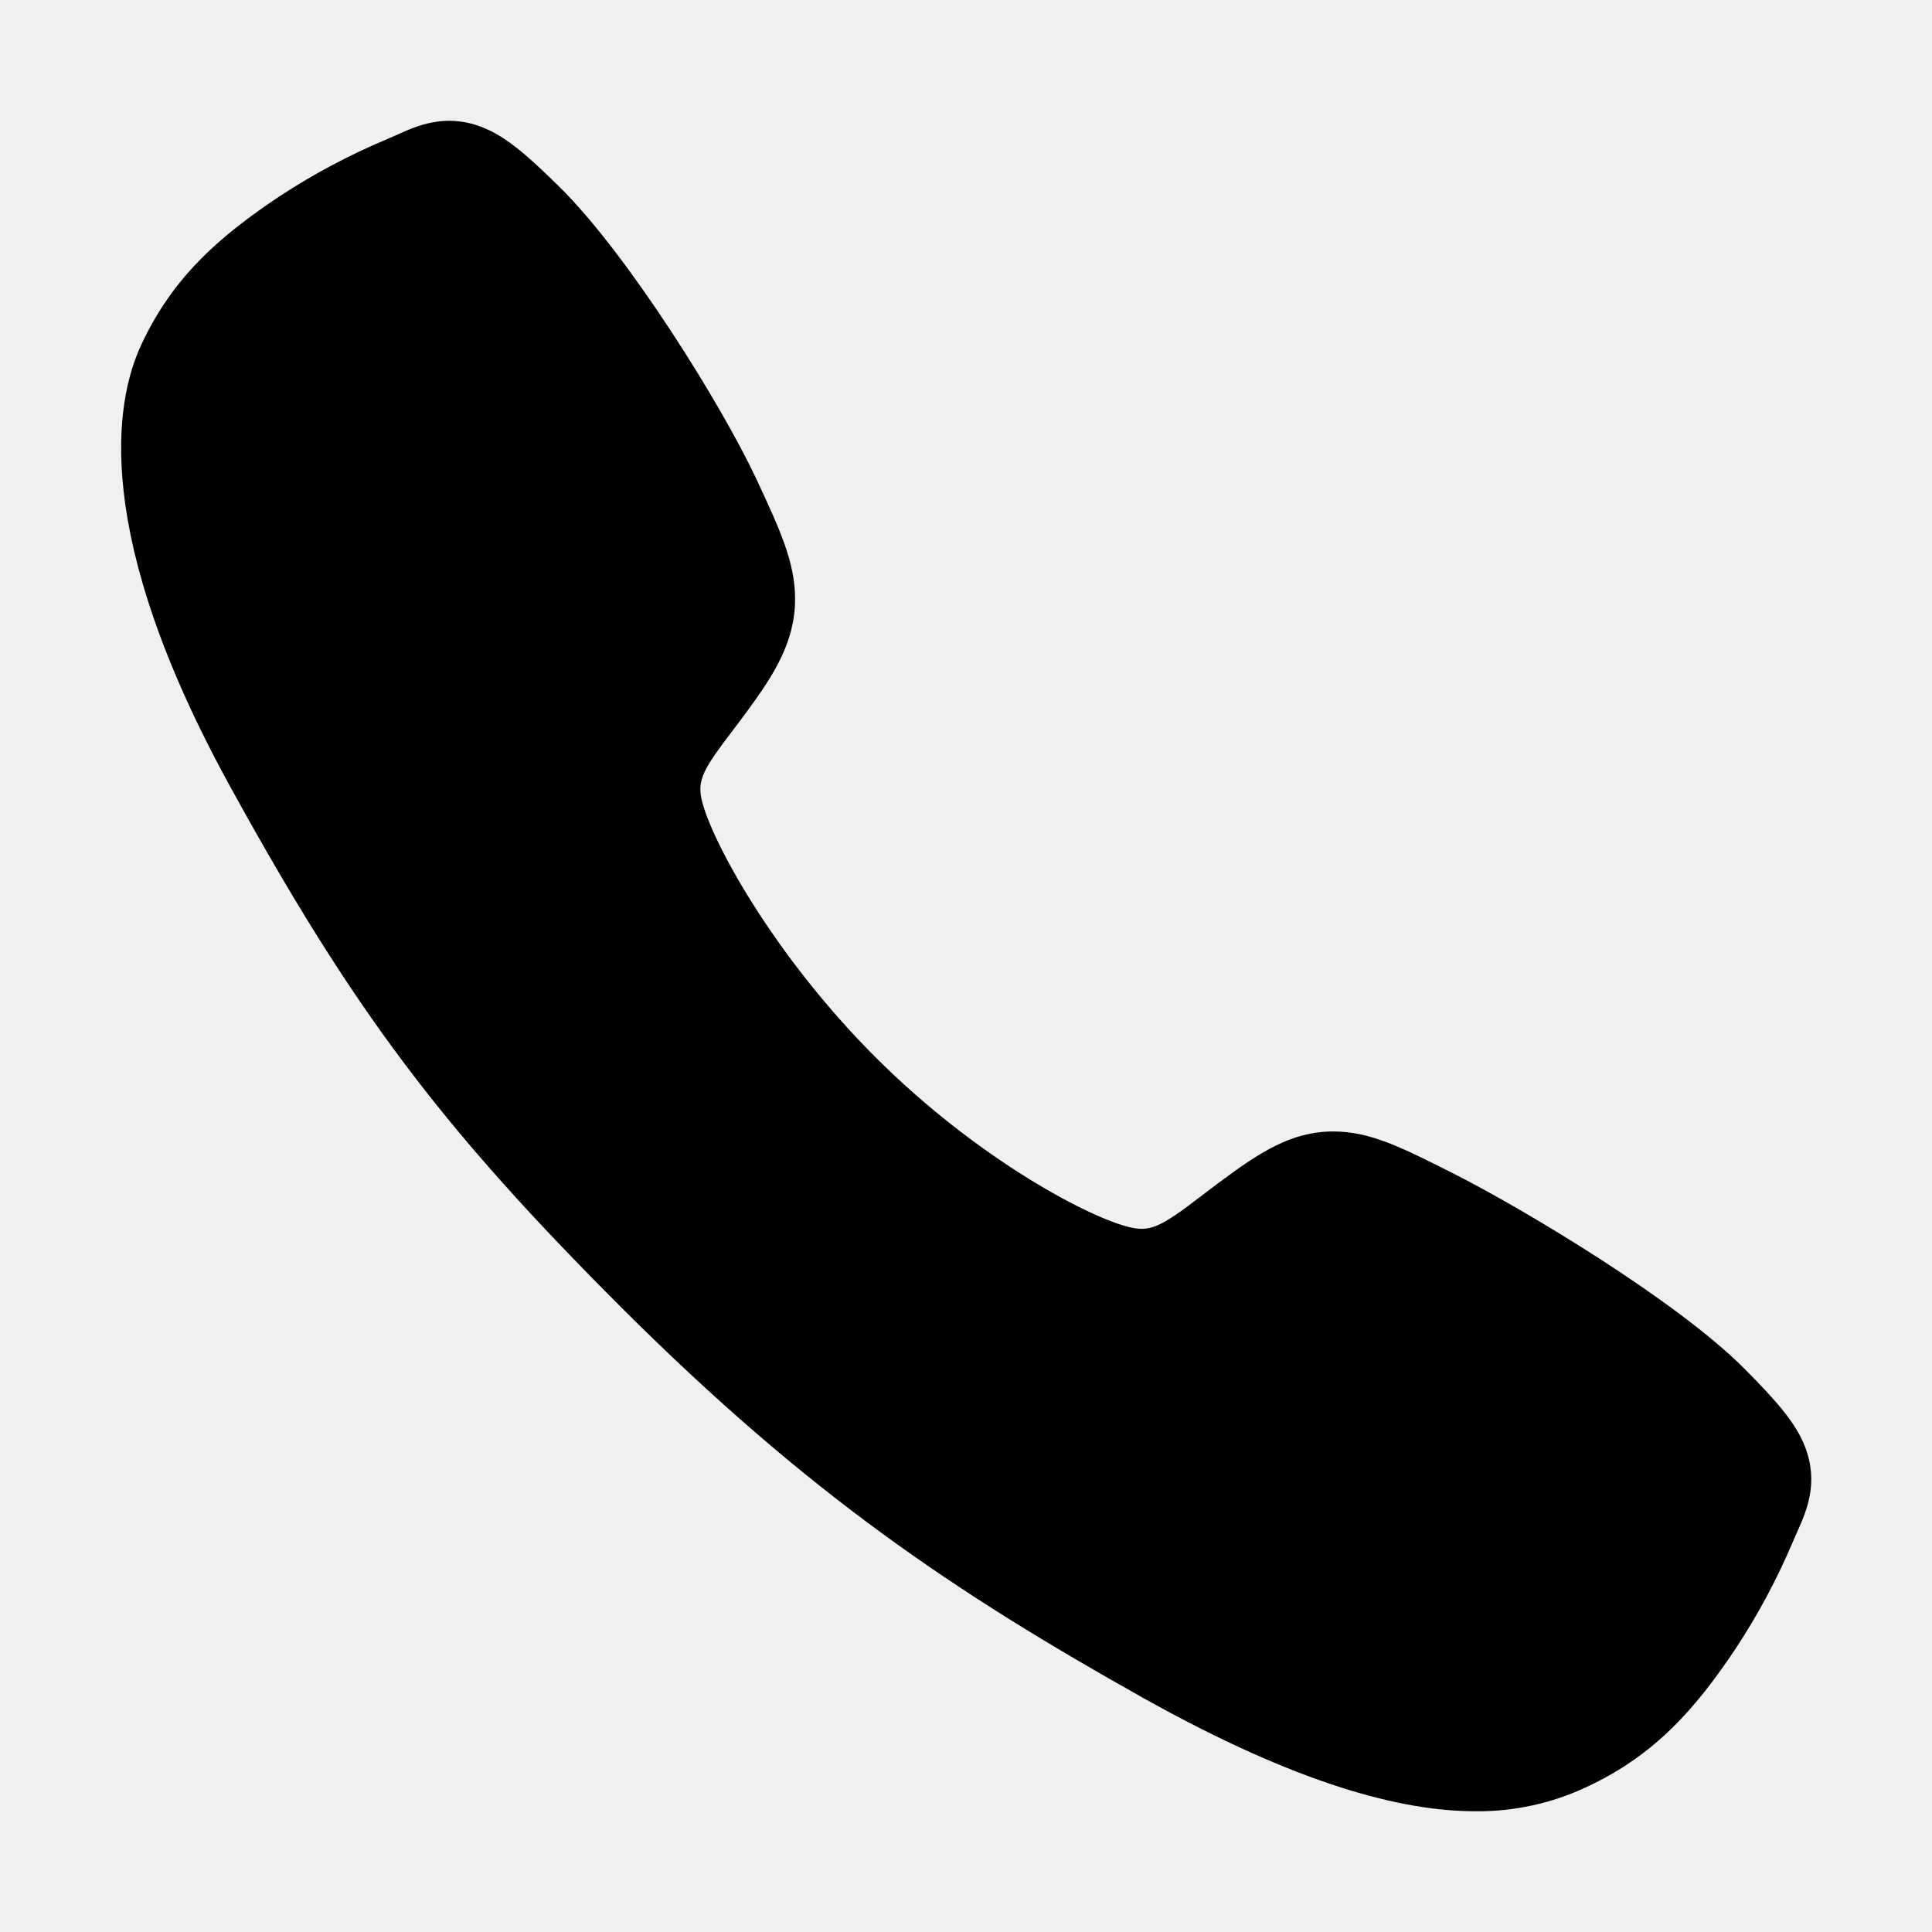
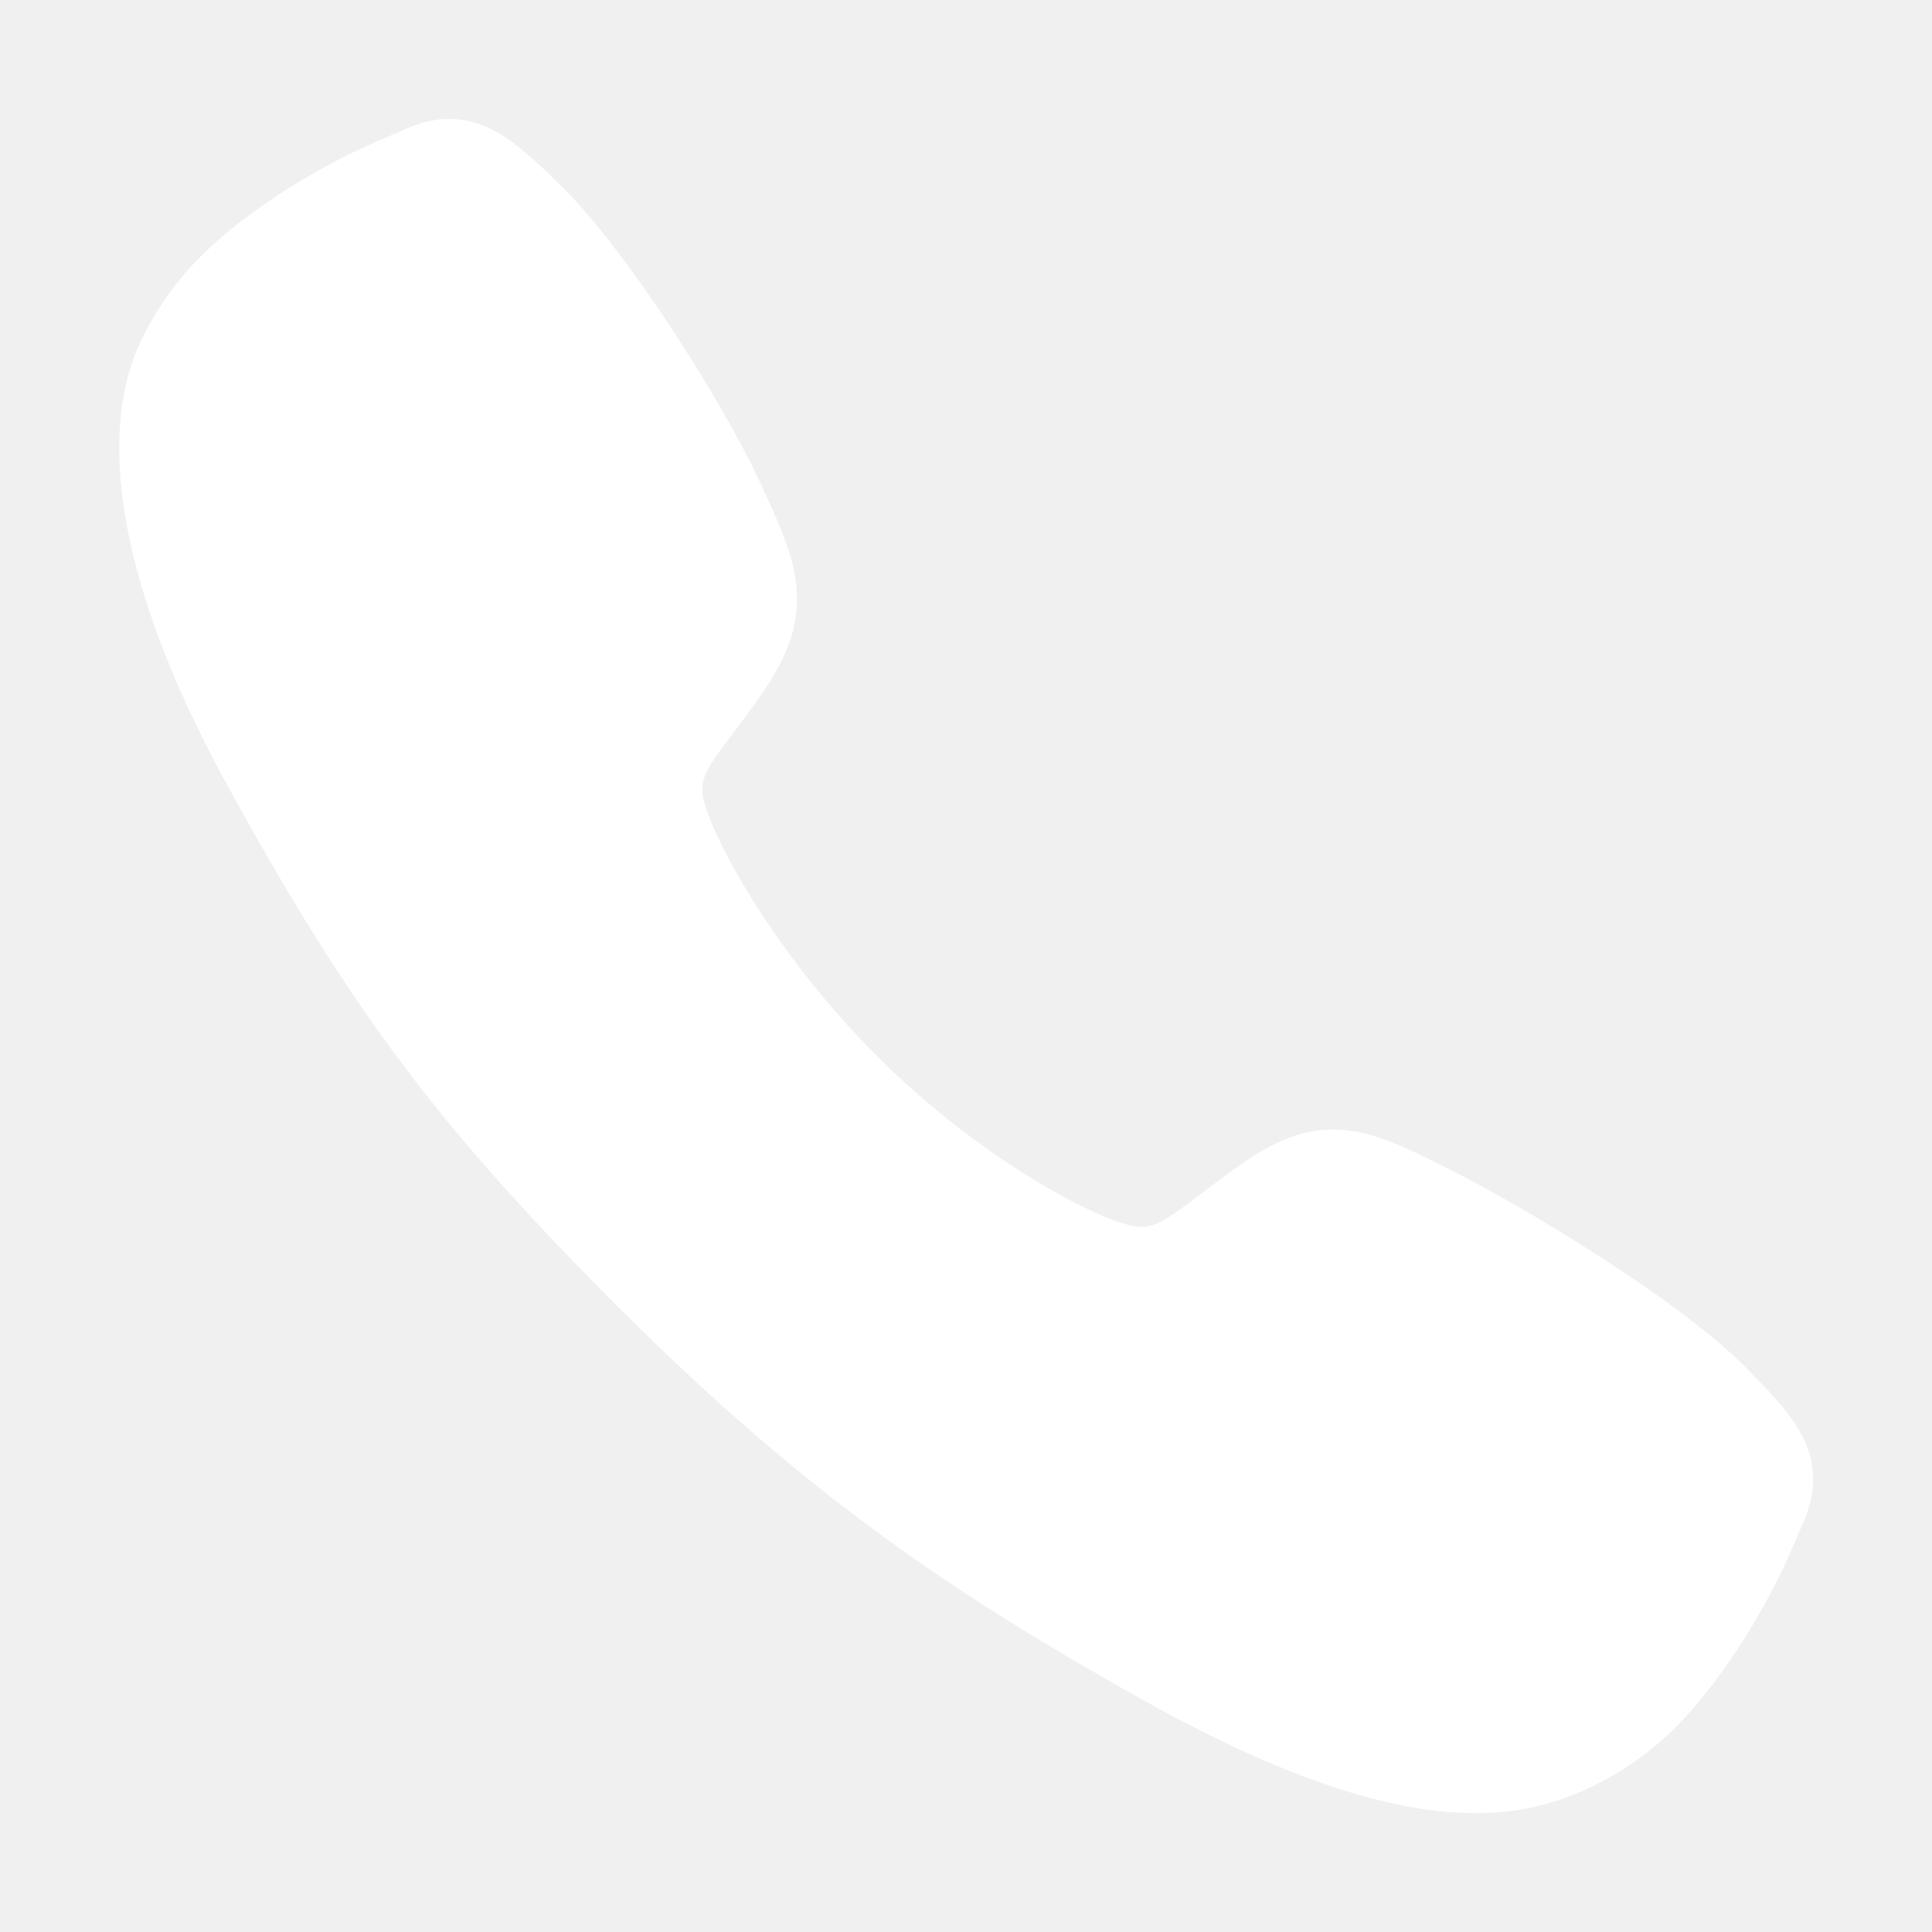
- <svg xmlns="http://www.w3.org/2000/svg" class="ionicon" viewBox="0 0 512 512">
+ <svg xmlns="http://www.w3.org/2000/svg" class="ionicon" fill="#ffffff" stroke="#ffffff" viewBox="0 0 512 512">
  <path d="M391 480c-19.52 0-46.94-7.06-88-30-49.93-28-88.55-53.85-138.21-103.38C116.91 298.77 93.61 267.79 61 208.45c-36.84-67-30.56-102.12-23.54-117.13C45.82 73.38 58.16 62.65 74.11 52a176.3 176.3 0 0128.64-15.2c1-.43 1.93-.84 2.76-1.21 4.95-2.23 12.45-5.6 21.95-2 6.34 2.38 12 7.25 20.86 16 18.17 17.92 43 57.83 52.16 77.43 6.15 13.21 10.22 21.93 10.23 31.71 0 11.45-5.76 20.28-12.75 29.81-1.31 1.79-2.61 3.5-3.87 5.16-7.61 10-9.28 12.89-8.18 18.05 2.23 10.37 18.86 41.24 46.19 68.51s57.31 42.85 67.72 45.07c5.38 1.15 8.33-.59 18.65-8.47 1.48-1.13 3-2.3 4.59-3.47 10.66-7.93 19.08-13.54 30.26-13.54h.06c9.73 0 18.06 4.22 31.86 11.18 18 9.08 59.11 33.59 77.14 51.78 8.77 8.84 13.66 14.48 16.05 20.81 3.6 9.53.21 17-2 22-.37.83-.78 1.74-1.21 2.75a176.49 176.49 0 01-15.29 28.58c-10.63 15.9-21.4 28.21-39.38 36.58A67.42 67.42 0 01391 480z" />
</svg>
